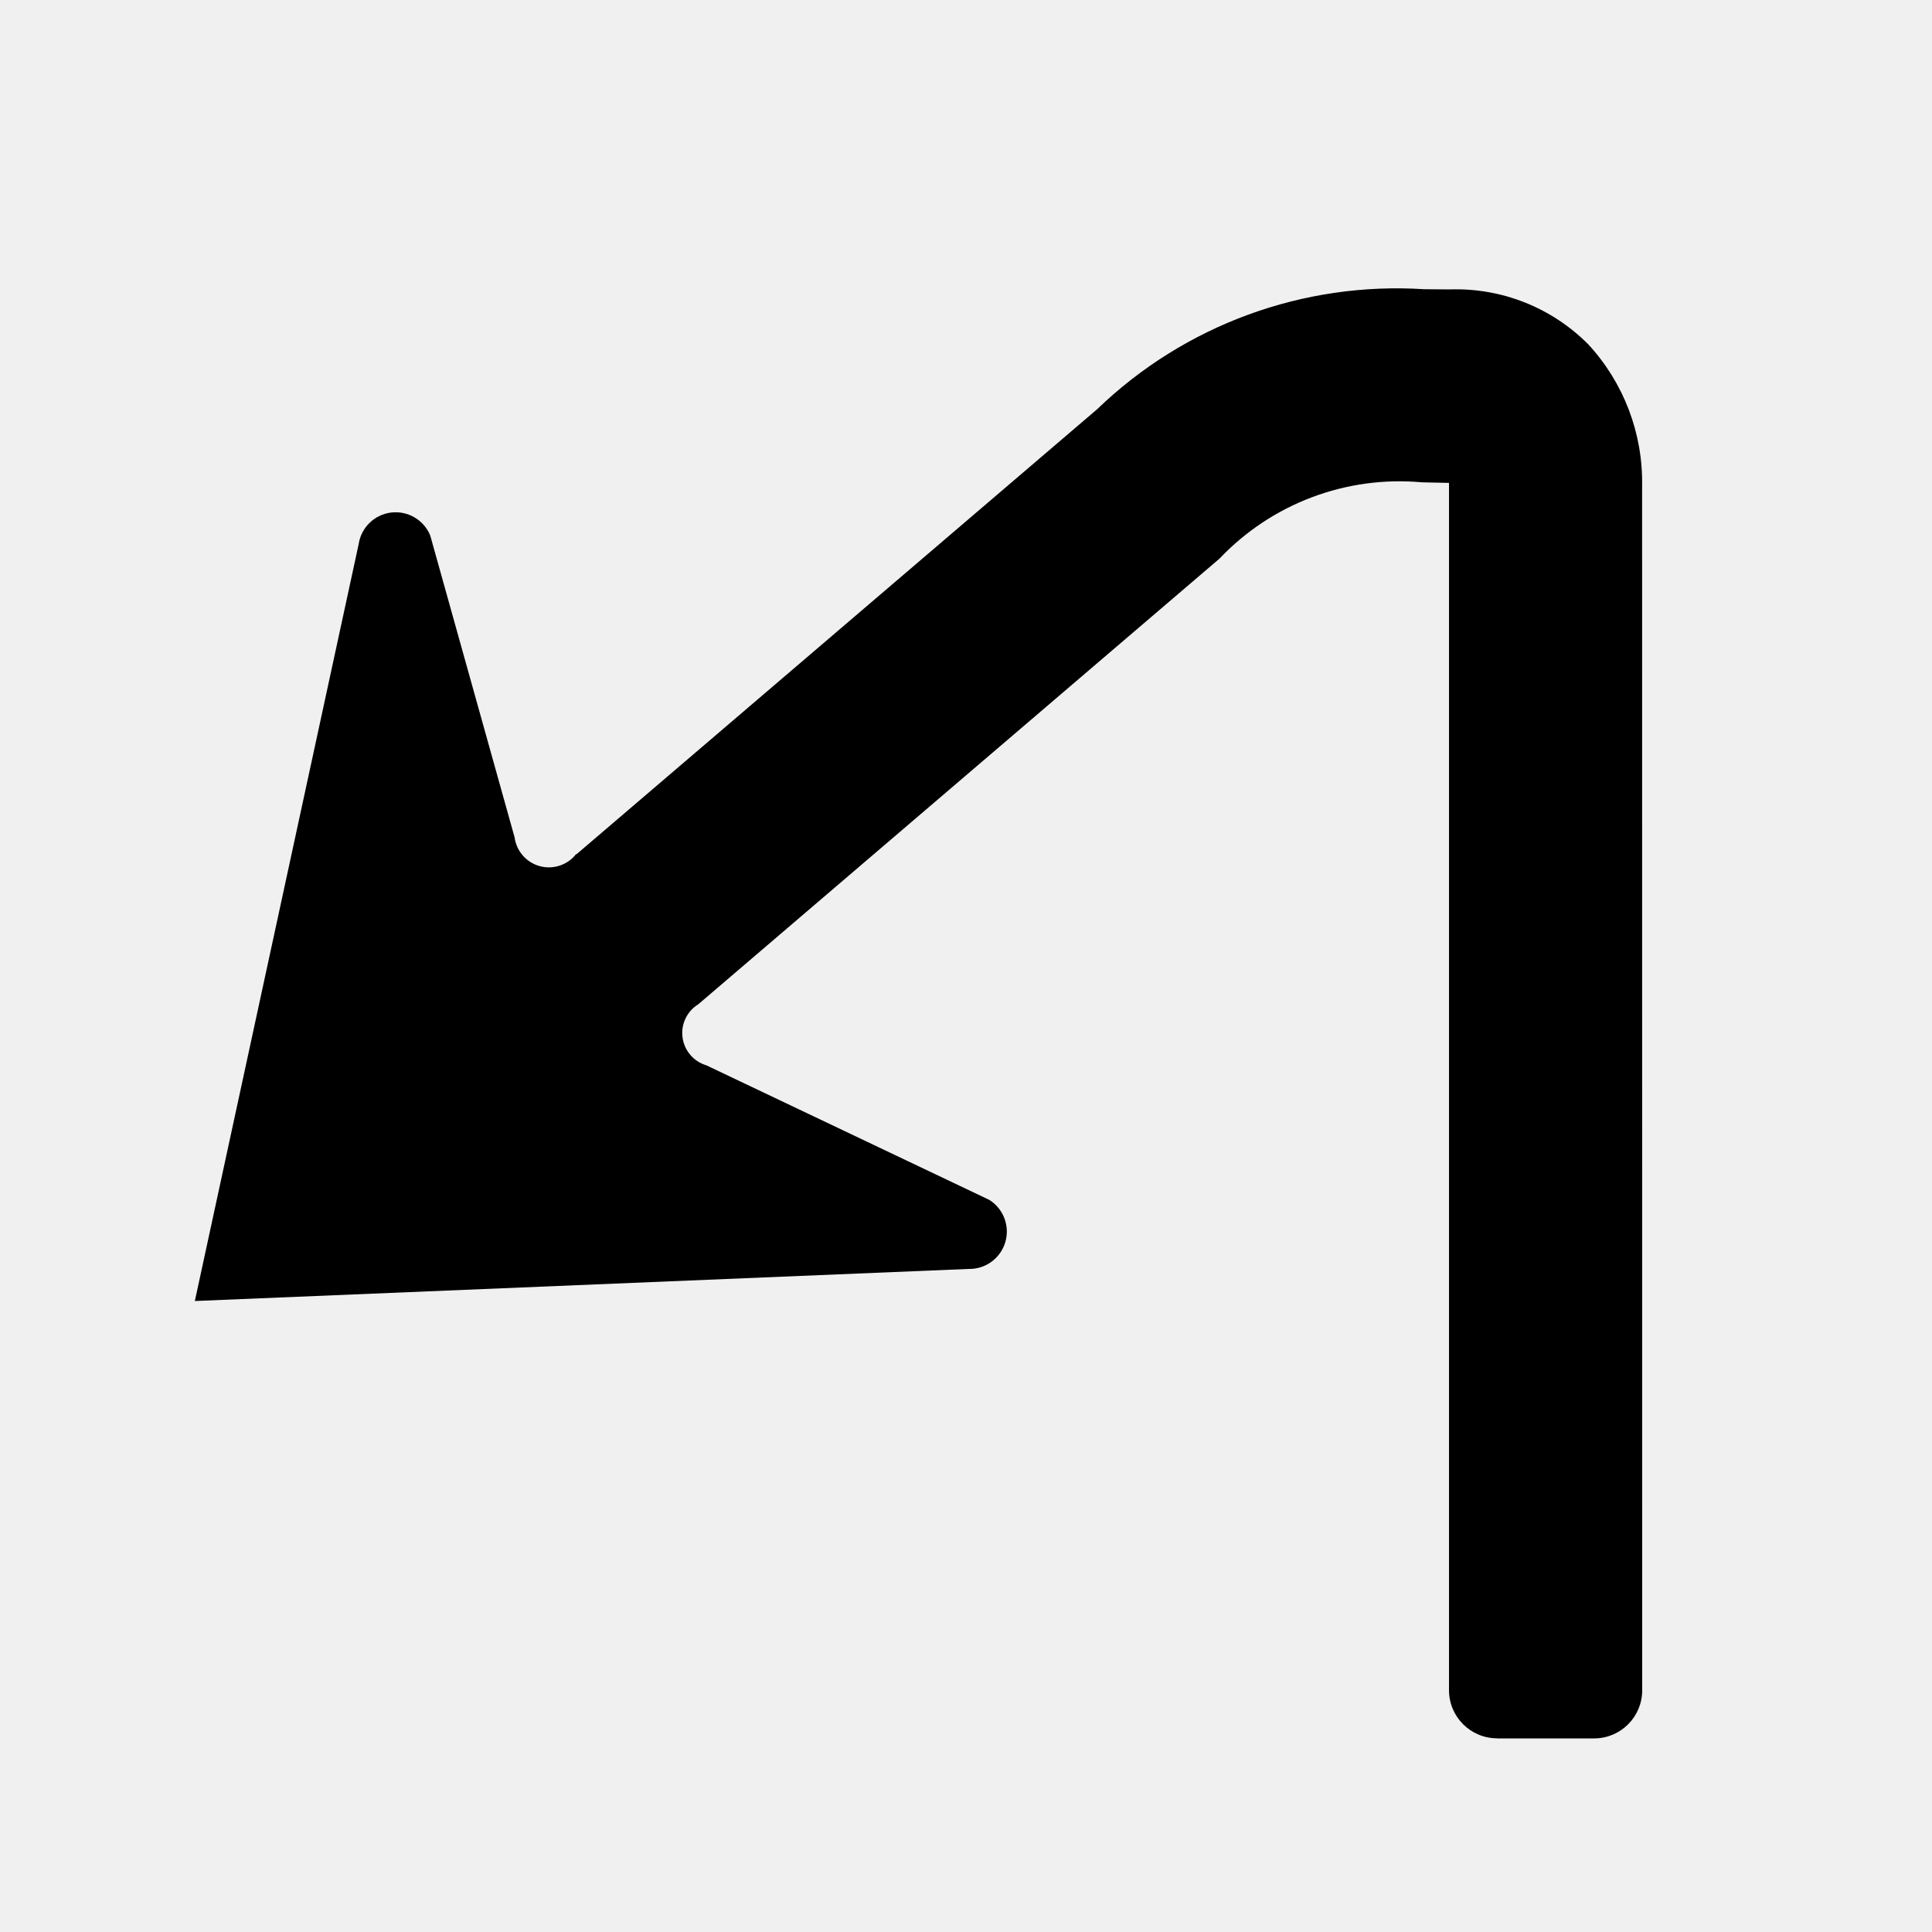
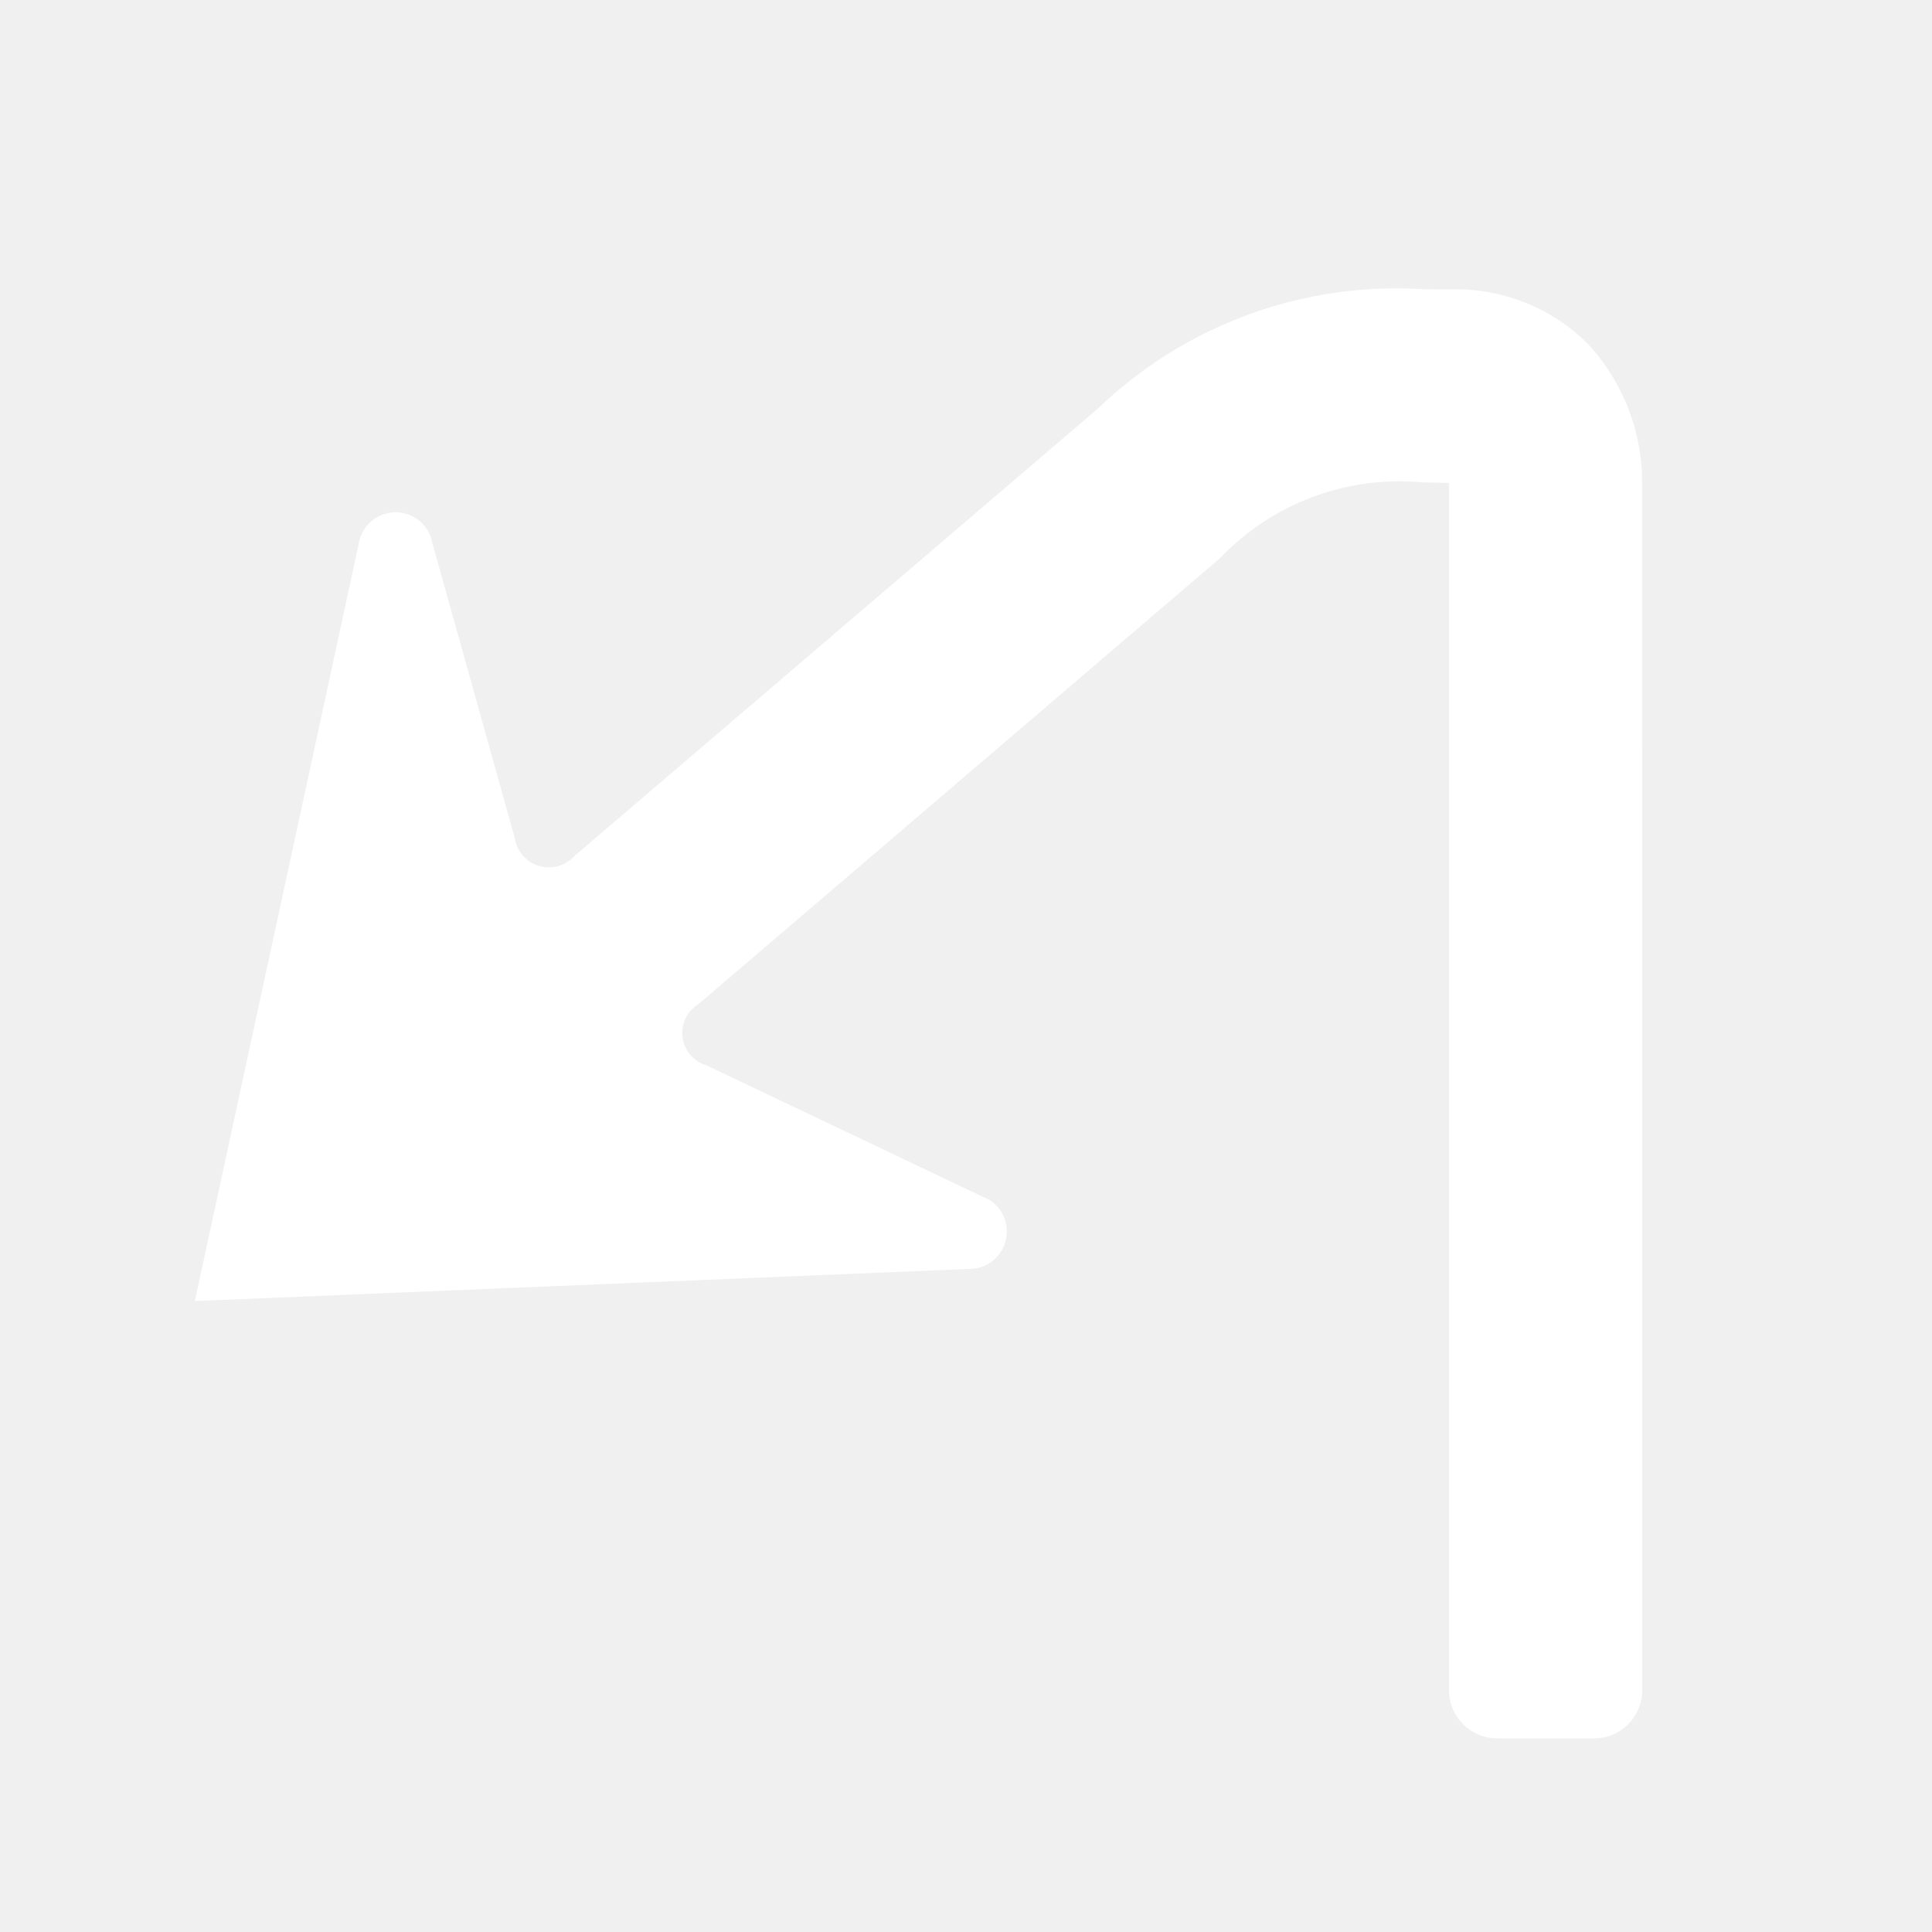
<svg xmlns="http://www.w3.org/2000/svg" id="WORKING_ICONS" data-name="WORKING ICONS" width="20" height="20" viewBox="0 0 20 20">
-   <path fill="#000000" d="M15.498,17.995a0.498,0.498,0,0,1-.498-0.498V4.999L14.72,4.993a2.568,2.568,0,0,0-2.096.79L7.229,10.396a0.349,0.349,0,0,0,.083.632l2.929,1.393a0.387,0.387,0,0,1-.213.715l-8.011.332,1.696-7.836a0.387,0.387,0,0,1,.741-0.088l0.873,3.124a0.358,0.358,0,0,0,.638.172L5.967,8.844,11.359,4.235a4.466,4.466,0,0,1,3.385-1.241l0.264,0.002a1.929,1.929,0,0,1,1.434.569,2.102,2.102,0,0,1,.557,1.46L17,17.498a0.498,0.498,0,0,1-.498.498h-1.004Z" />
+   <path fill="#ffffff" d="M15.498,17.995a0.498,0.498,0,0,1-.498-0.498V4.999L14.72,4.993a2.568,2.568,0,0,0-2.096.79L7.229,10.396a0.349,0.349,0,0,0,.083.632l2.929,1.393a0.387,0.387,0,0,1-.213.715l-8.011.332,1.696-7.836a0.387,0.387,0,0,1,.741-0.088l0.873,3.124a0.358,0.358,0,0,0,.638.172L5.967,8.844,11.359,4.235a4.466,4.466,0,0,1,3.385-1.241l0.264,0.002a1.929,1.929,0,0,1,1.434.569,2.102,2.102,0,0,1,.557,1.46L17,17.498a0.498,0.498,0,0,1-.498.498h-1.004Z" />
</svg>
